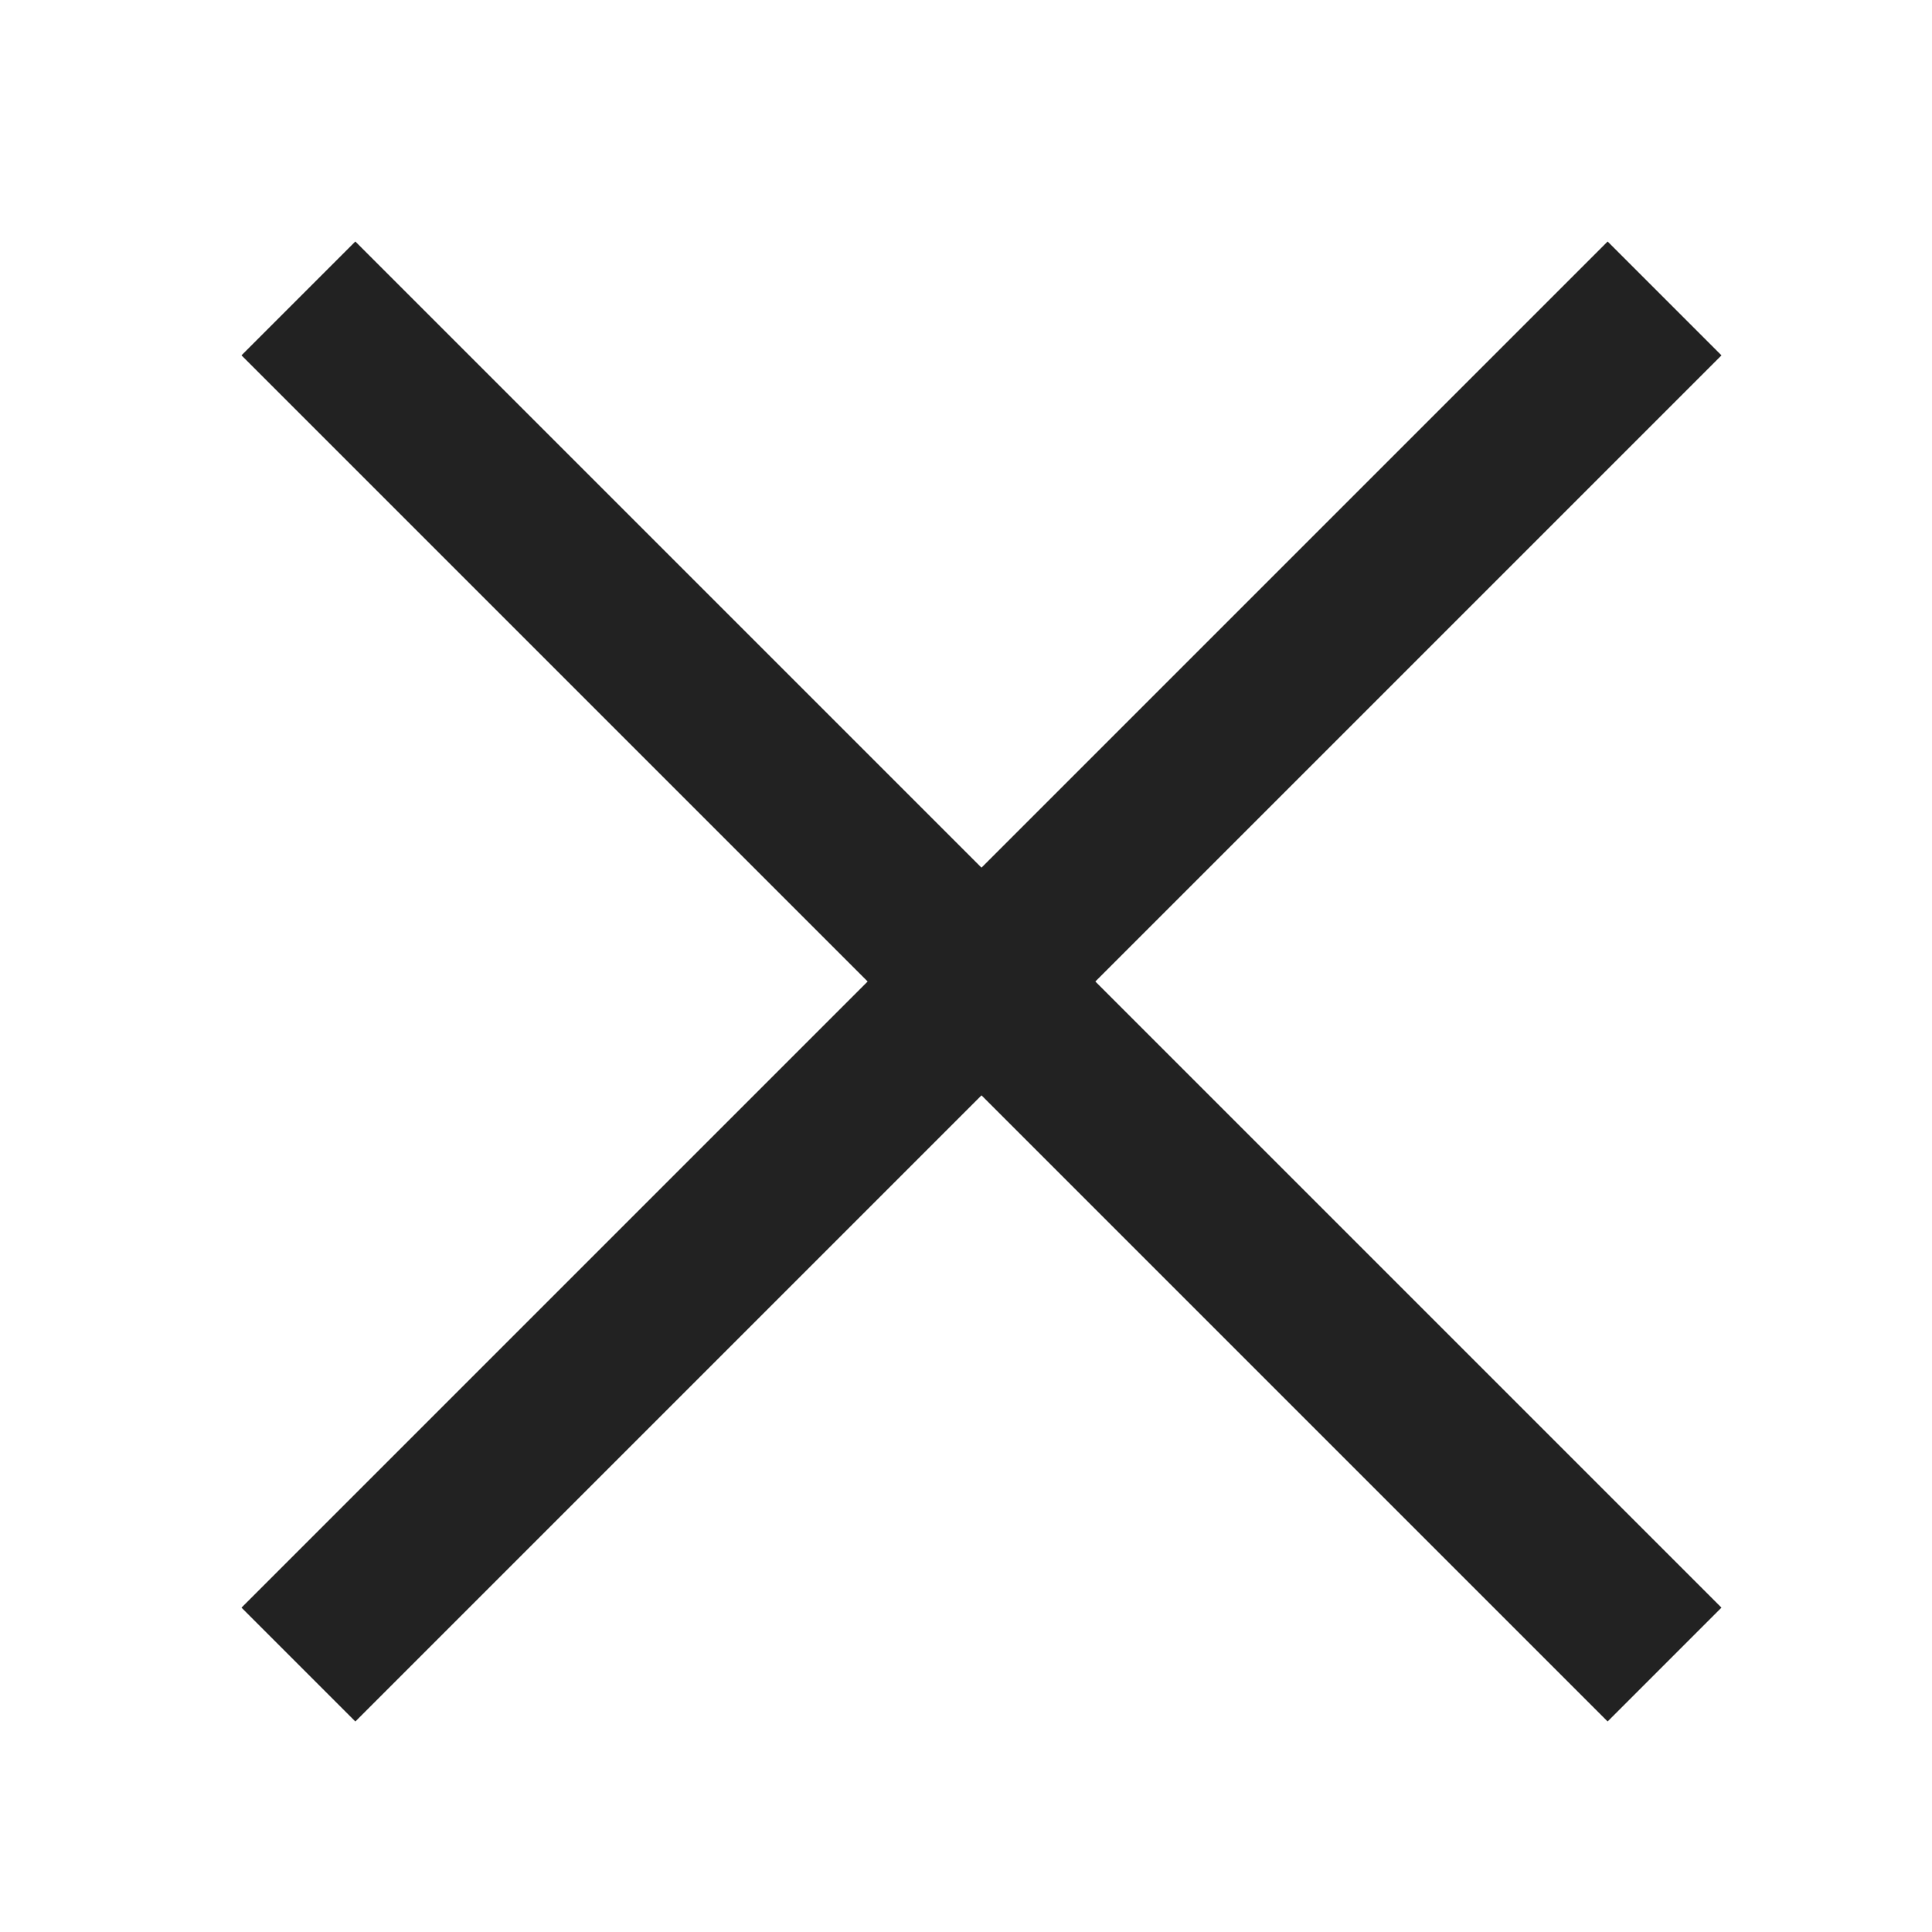
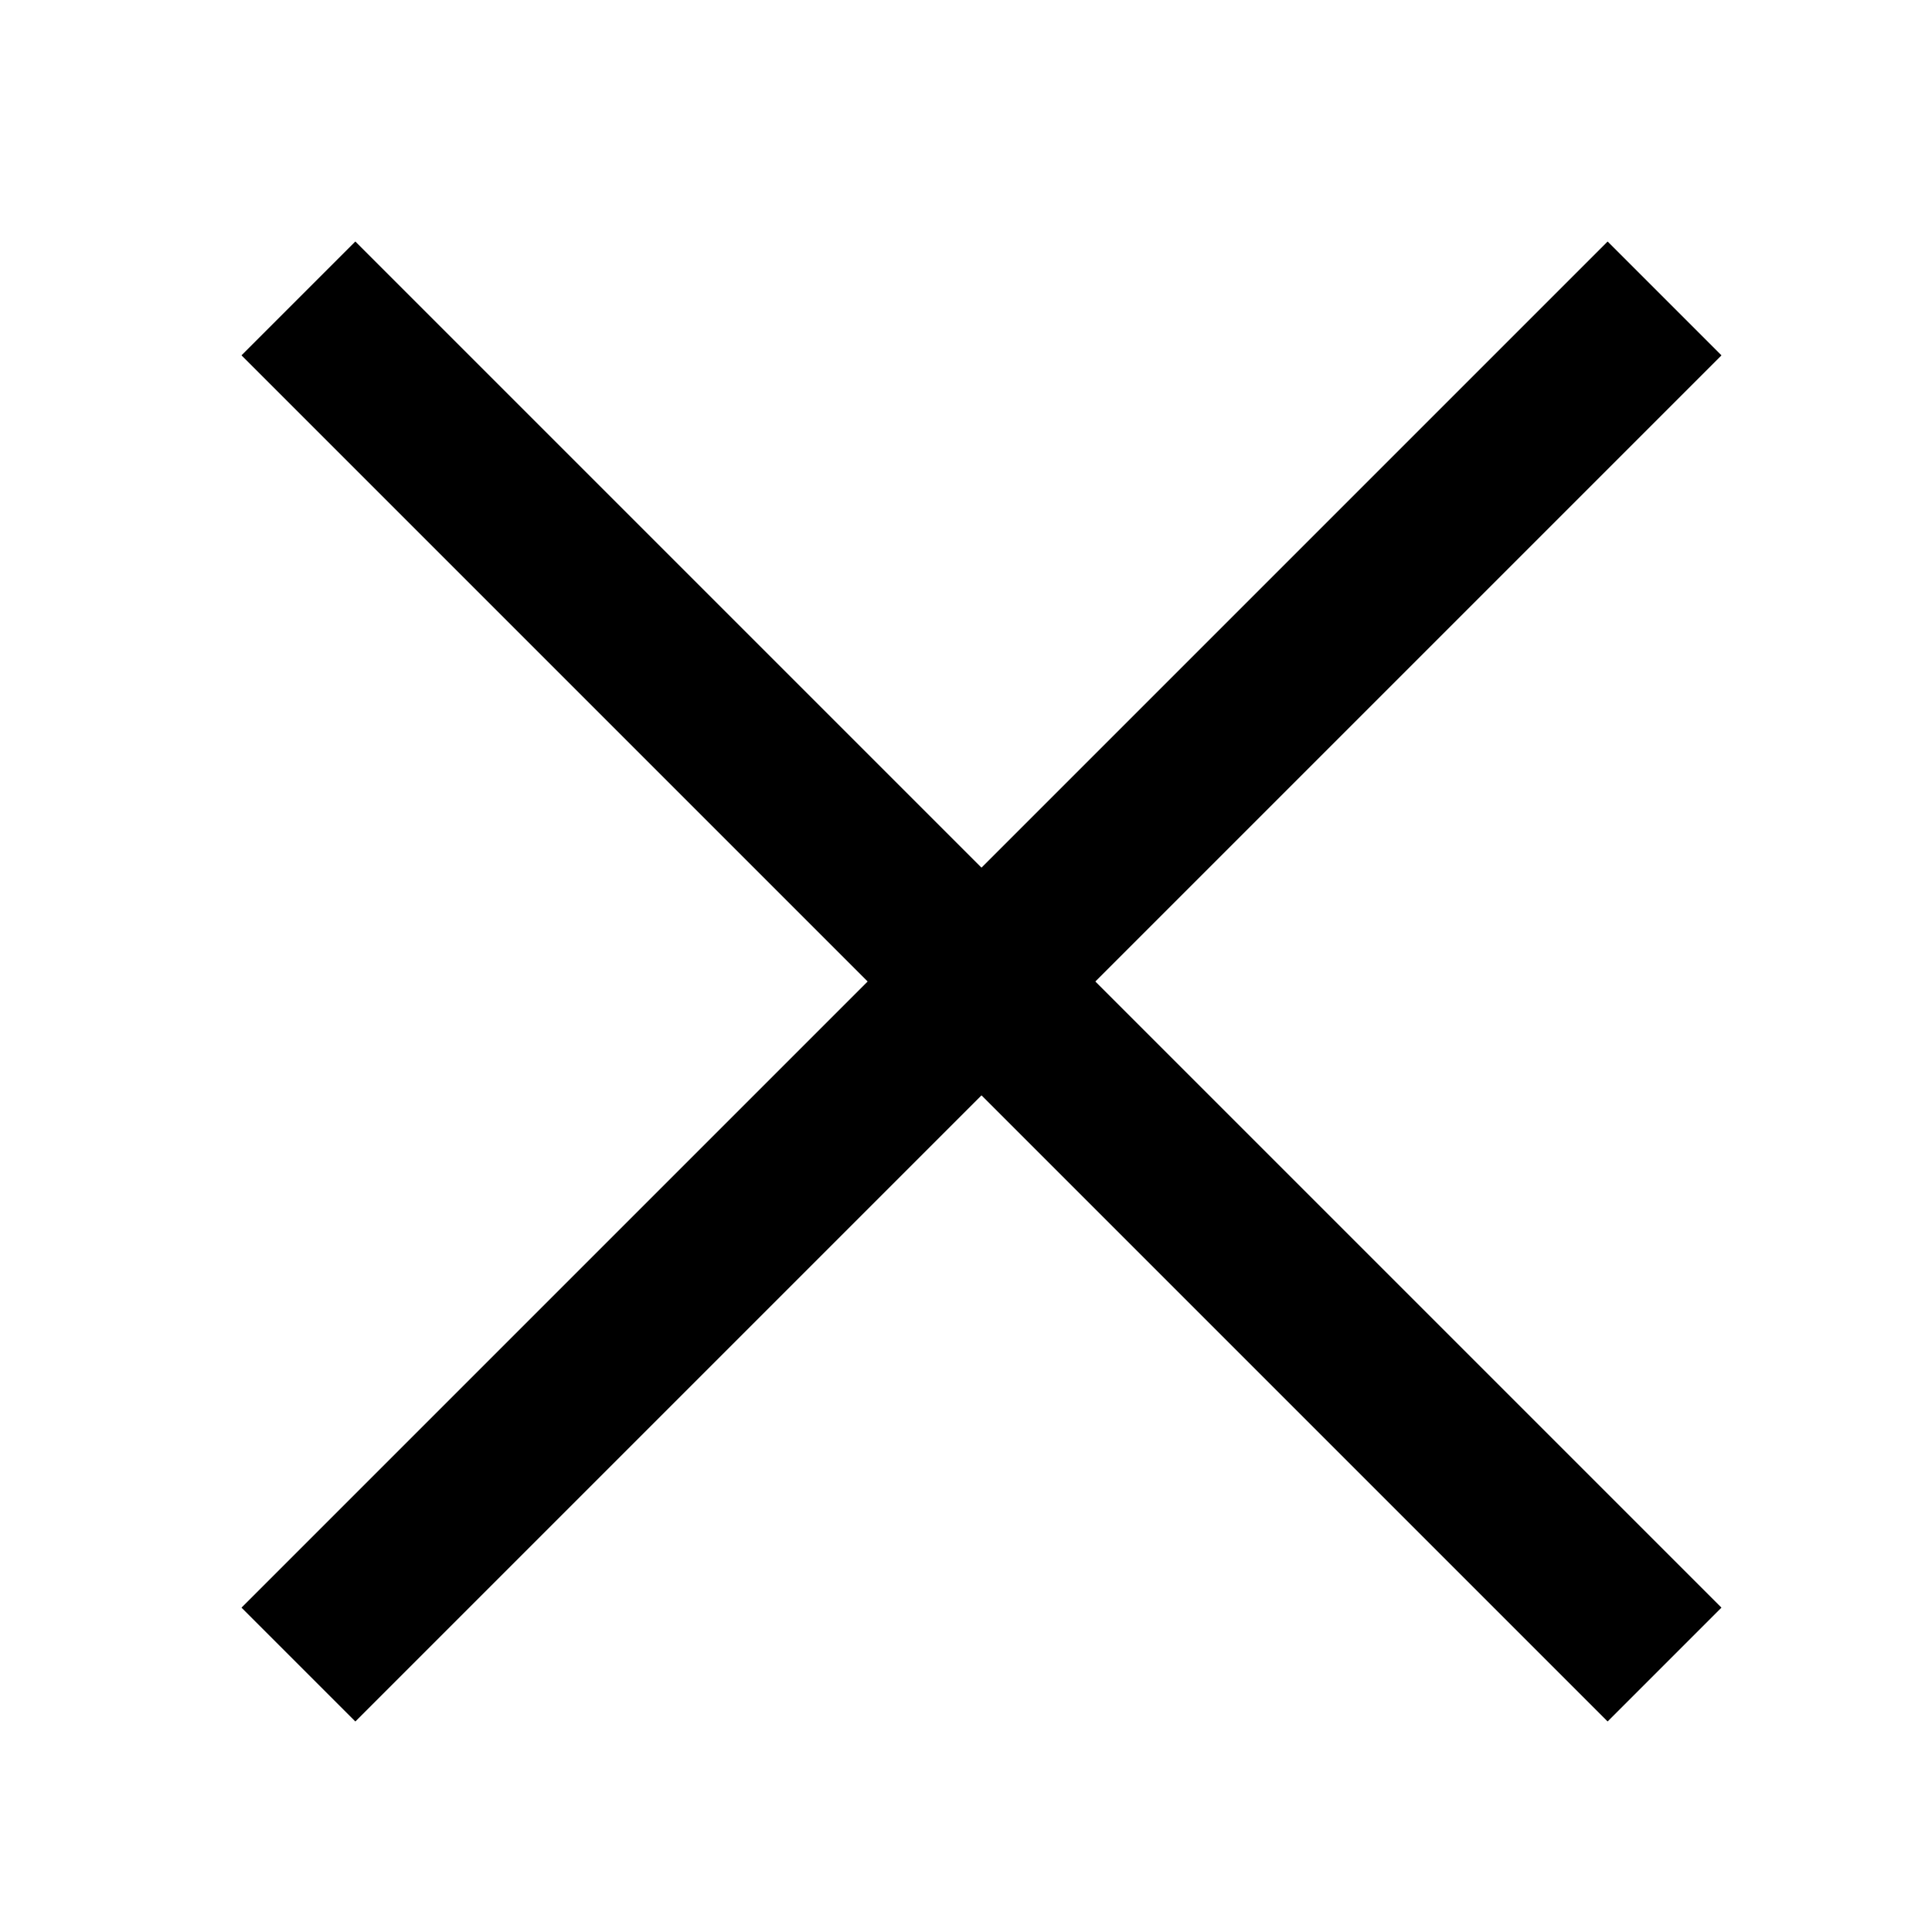
<svg xmlns="http://www.w3.org/2000/svg" width="24" height="24" viewBox="0 0 24 24" fill="none">
-   <rect x="4.414" y="3" width="24" height="2" transform="rotate(45 4.41406 3)" fill="#222222" />
-   <rect x="21.385" y="4.414" width="24" height="2" transform="rotate(135 21.3848 4.41418)" fill="#222222" />
+   <rect x="4.414" y="3" width="24" height="2" transform="rotate(45 4.41406 3)" fill="currentColor" />
+   <rect x="21.385" y="4.414" width="24" height="2" transform="rotate(135 21.3848 4.41418)" fill="currentColor" />
</svg>
